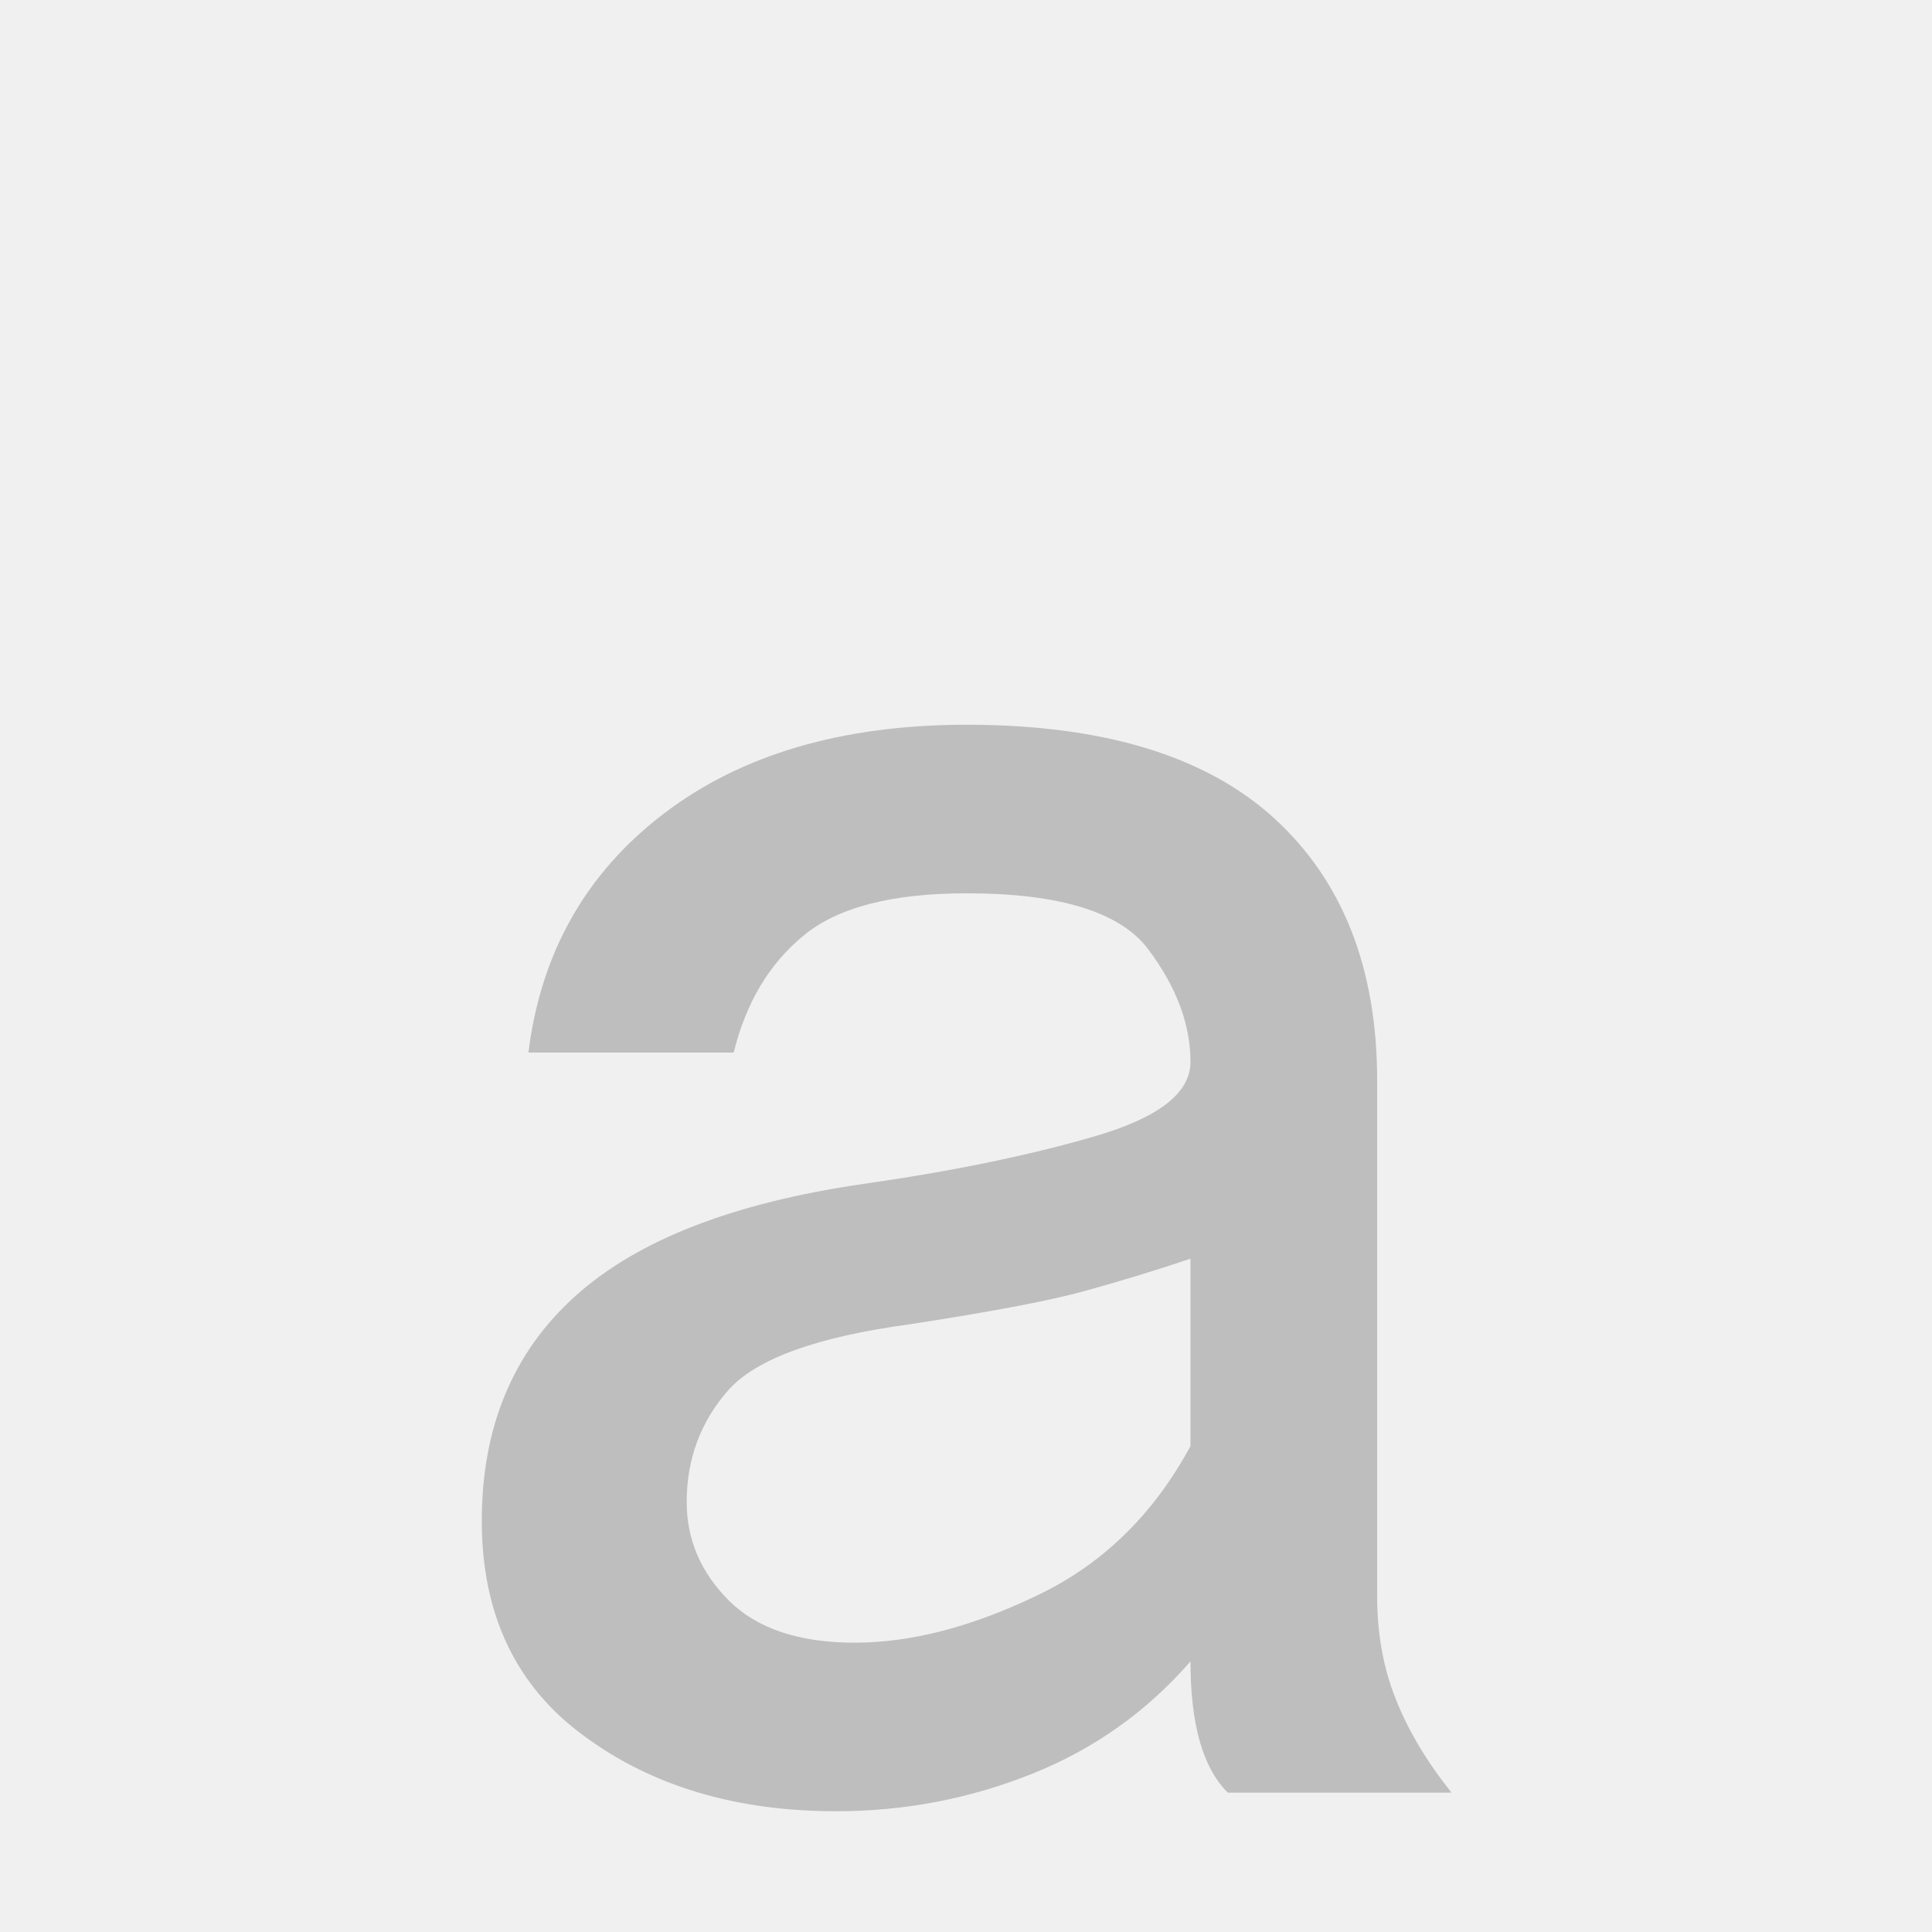
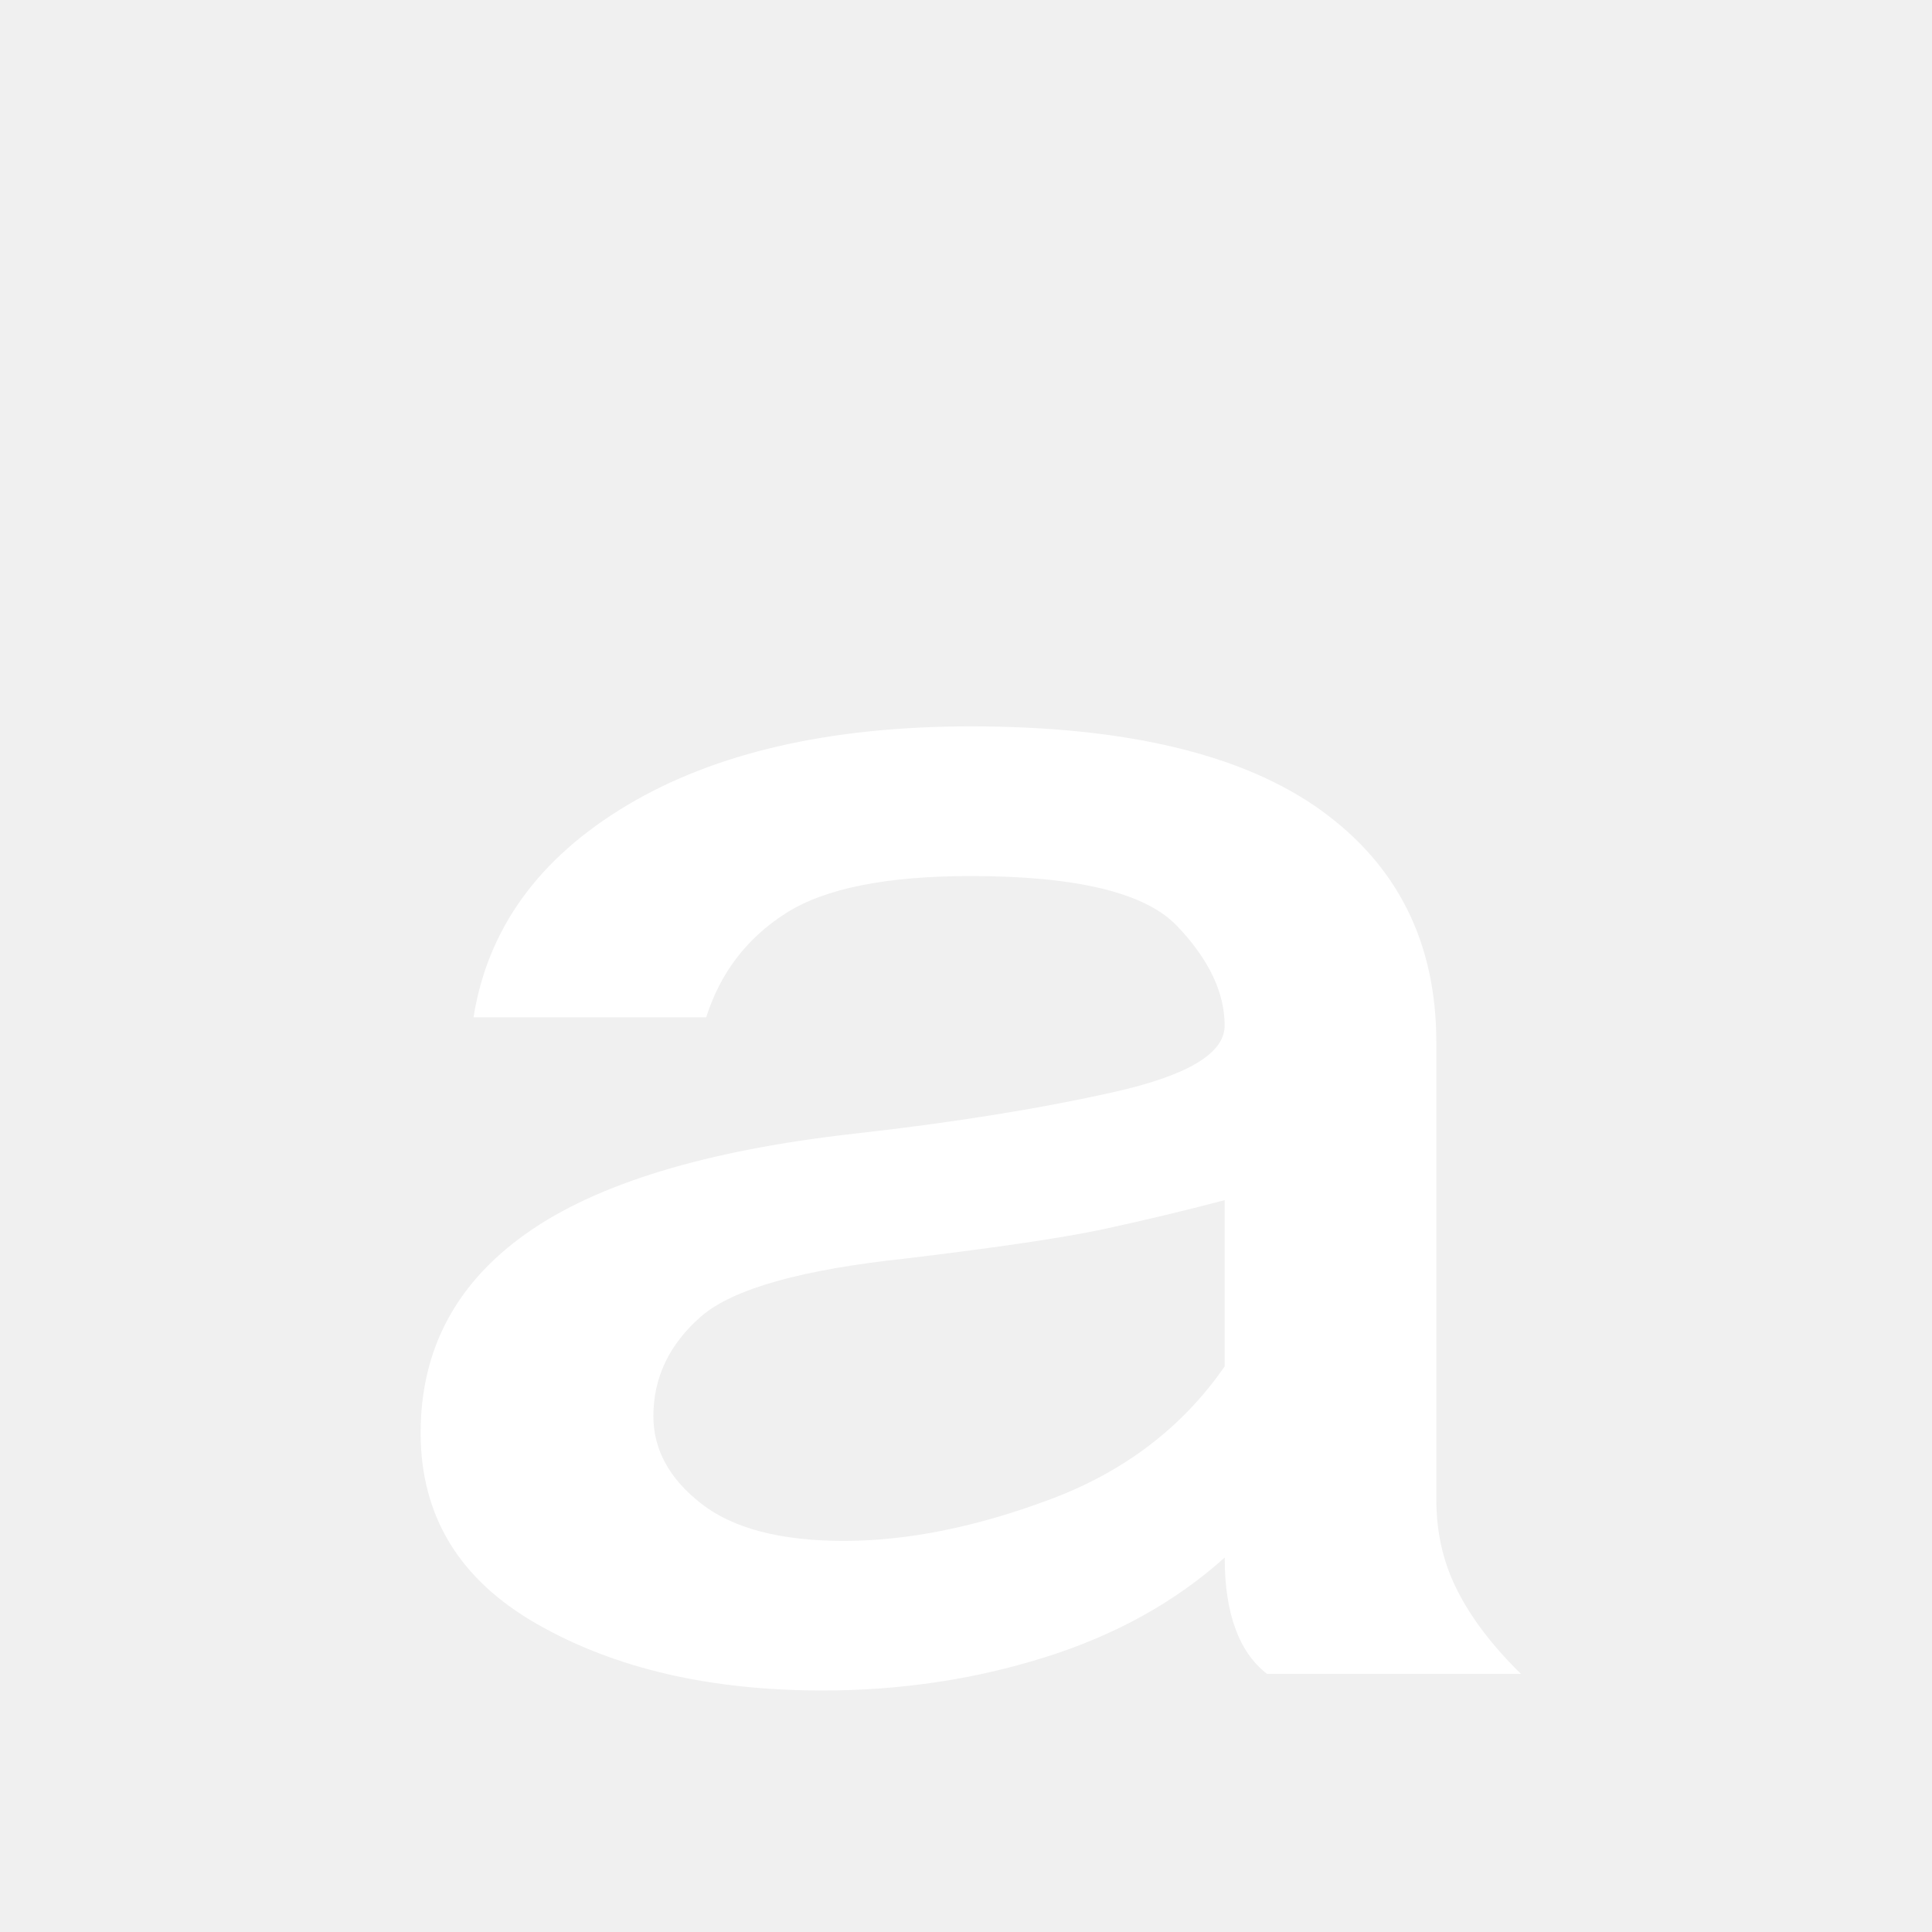
- <svg xmlns="http://www.w3.org/2000/svg" version="1.0" id="图层_1" x="0px" y="0px" width="16px" height="16px" viewBox="0 0 16 16" enable-background="new 0 0 16 16" xml:space="preserve">
-   <path display="none" fill="#BEBEBE" d="M11.593,15h2.391L9.002,1H7.009L2.027,15h2.391l1.302-4h4.569  L11.593,15z M7.906,4H8.105l1.536,5h-3.27L7.906,4z" />
+ <svg xmlns="http://www.w3.org/2000/svg" version="1.1" id="图层_1" x="0px" y="0px" viewBox="0 0 32 32" style="enable-background:new 0 0 32 32;" xml:space="preserve">
  <g>
-     <path fill="#BEBEBE" d="M12.021,14.846h-1.853c-0.104-0.104-0.181-0.245-0.233-0.428   c-0.05-0.18-0.076-0.399-0.076-0.659c-0.361,0.415-0.799,0.726-1.312,0.931   C8.032,14.896,7.491,15,6.924,15c-0.823,0-1.519-0.205-2.084-0.621   c-0.566-0.412-0.85-1.008-0.85-1.783s0.257-1.396,0.773-1.861   c0.514-0.465,1.312-0.775,2.392-0.931c0.721-0.103,1.352-0.232,1.892-0.388   c0.542-0.155,0.812-0.361,0.812-0.622c0-0.31-0.116-0.62-0.348-0.93   C9.281,7.554,8.778,7.398,8.006,7.398c-0.618,0-1.069,0.116-1.351,0.35   C6.371,7.98,6.178,8.304,6.076,8.717H4.376c0.103-0.827,0.476-1.486,1.12-1.978   c0.643-0.491,1.48-0.737,2.51-0.737c1.132,0,1.982,0.259,2.548,0.776   c0.566,0.518,0.851,1.241,0.851,2.172v4.266c0,0.311,0.05,0.596,0.154,0.854   C11.66,14.329,11.815,14.587,12.021,14.846z M9.859,11.976v-1.552   c-0.309,0.104-0.605,0.193-0.889,0.271c-0.283,0.078-0.76,0.168-1.428,0.271   c-0.773,0.104-1.274,0.285-1.507,0.543c-0.23,0.259-0.348,0.569-0.348,0.931   c0,0.311,0.117,0.582,0.348,0.814c0.232,0.232,0.581,0.35,1.043,0.35   c0.463,0,0.965-0.129,1.506-0.389C9.127,12.958,9.551,12.545,9.859,11.976z" />
+     <path style="fill:#FFFFFF;" d="M25.192,27.725h-4.206c-0.236-0.183-0.411-0.435-0.526-0.757c-0.118-0.32-0.175-0.71-0.175-1.17   c-0.819,0.736-1.813,1.286-2.979,1.652C16.137,27.817,14.91,28,13.626,28c-1.87,0-3.447-0.366-4.731-1.101   c-1.287-0.734-1.928-1.79-1.928-3.166c0-1.377,0.583-2.478,1.752-3.304c1.166-0.826,2.979-1.376,5.432-1.652   c1.635-0.183,3.067-0.413,4.293-0.688c1.227-0.275,1.84-0.641,1.84-1.101c0-0.551-0.263-1.101-0.789-1.652   c-0.526-0.551-1.665-0.826-3.417-0.826c-1.402,0-2.426,0.207-3.067,0.619c-0.644,0.413-1.082,0.987-1.314,1.721H7.843   c0.233-1.467,1.079-2.637,2.541-3.511c1.459-0.871,3.357-1.308,5.695-1.308c2.568,0,4.496,0.46,5.783,1.377   c1.284,0.919,1.928,2.203,1.928,3.855v7.571c0,0.551,0.115,1.056,0.351,1.514C24.373,26.808,24.724,27.266,25.192,27.725z    M20.285,22.631v-2.753c-0.701,0.185-1.375,0.344-2.015,0.482c-0.643,0.138-1.725,0.299-3.242,0.482   c-1.752,0.185-2.891,0.506-3.417,0.963c-0.526,0.46-0.789,1.011-0.789,1.652c0,0.551,0.263,1.033,0.789,1.445   c0.526,0.413,1.314,0.62,2.366,0.62c1.051,0,2.191-0.228,3.417-0.688C18.621,24.376,19.584,23.642,20.285,22.631z" />
  </g>
</svg>
